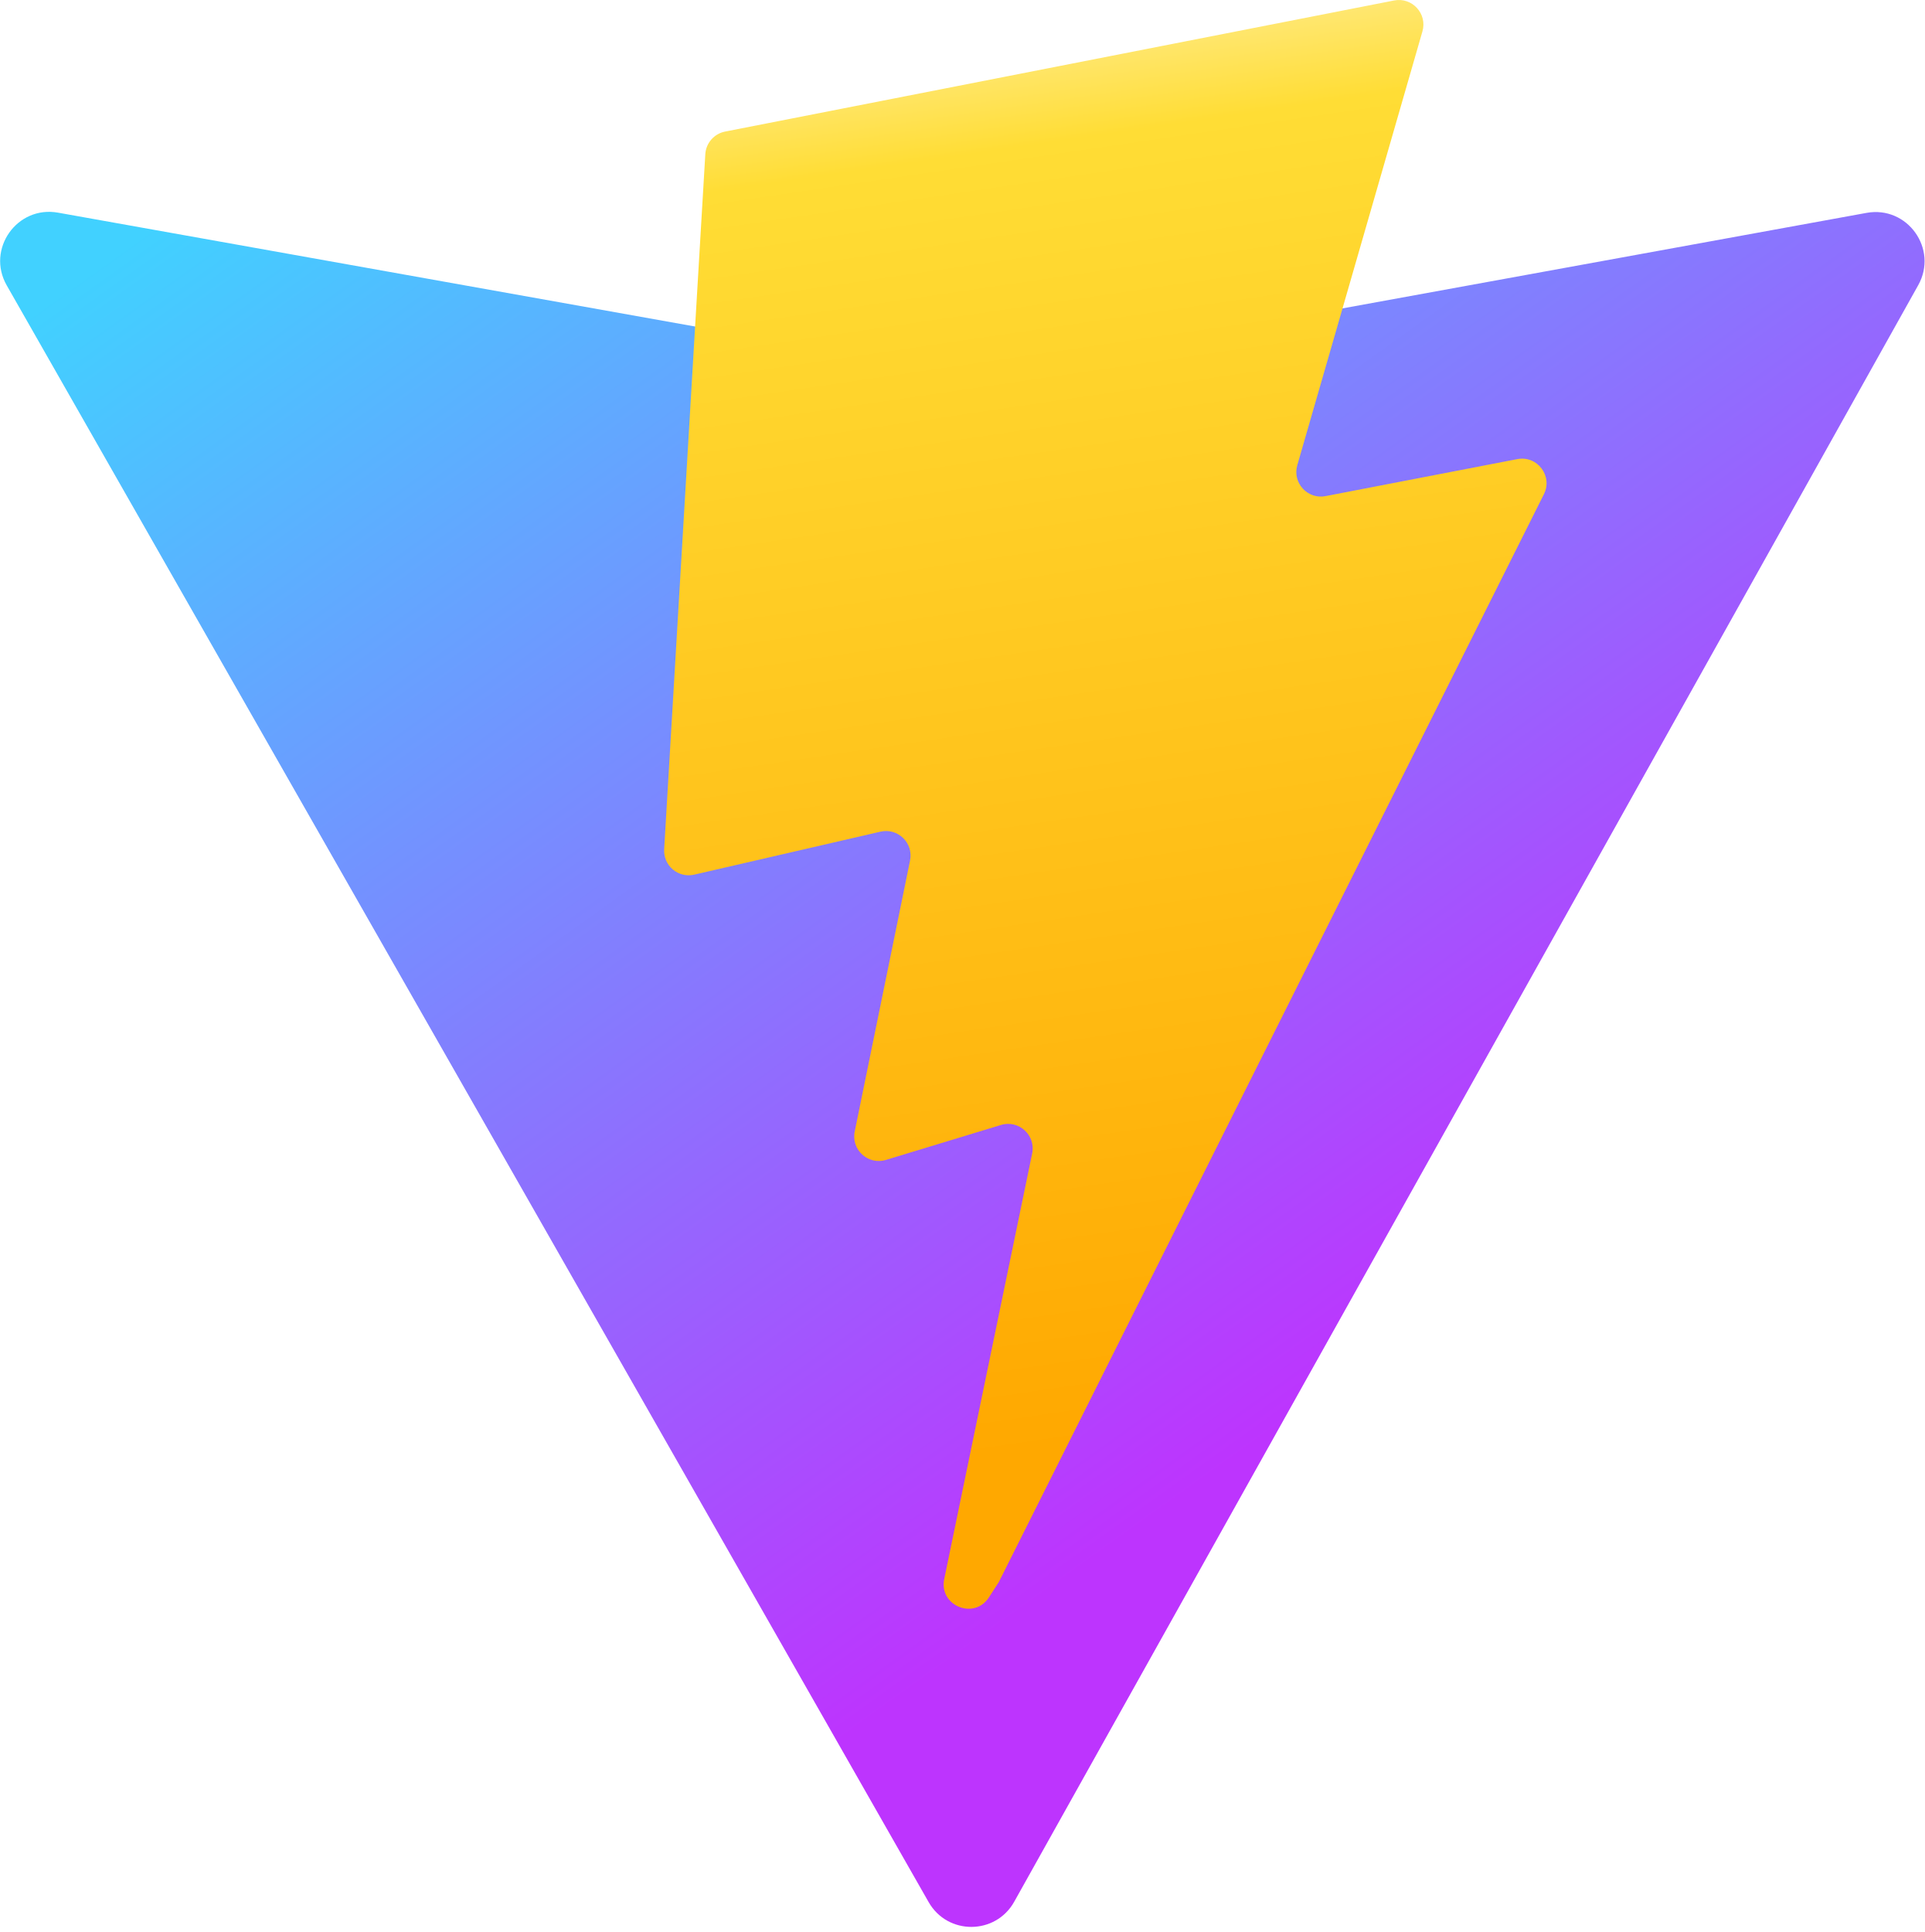
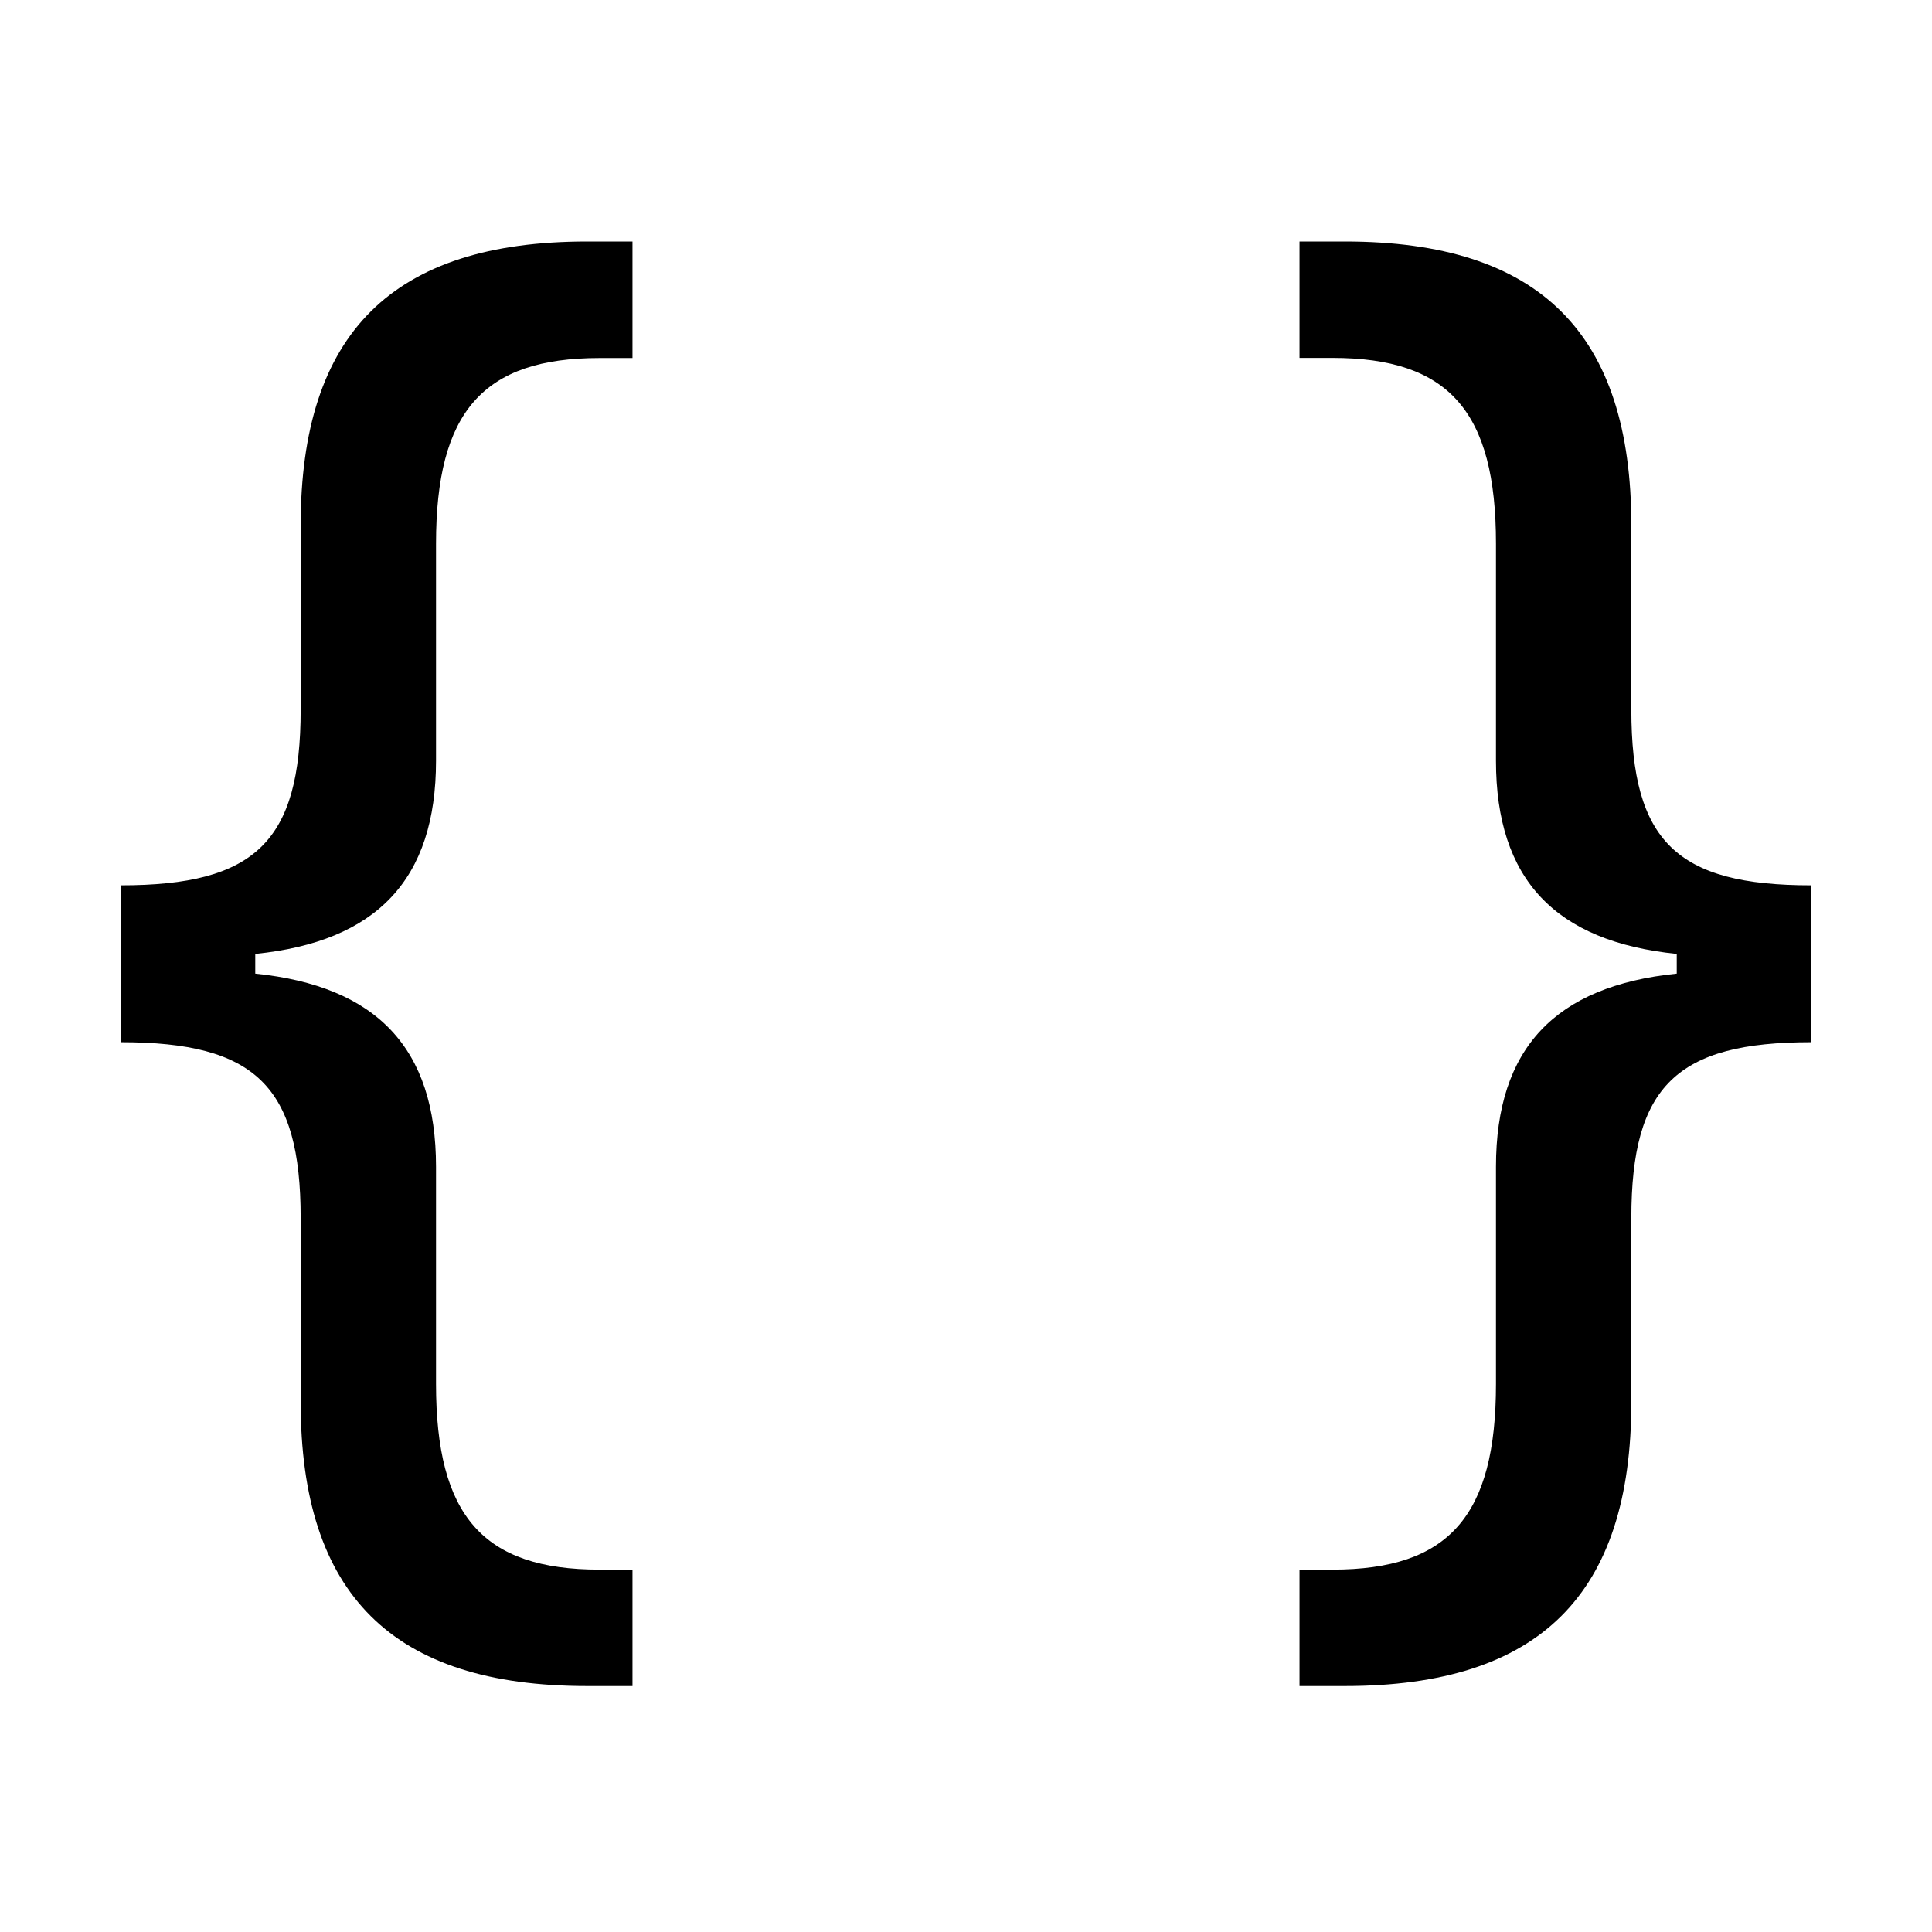
- <svg xmlns="http://www.w3.org/2000/svg" aria-hidden="true" role="img" class="iconify iconify--logos" width="31.88" height="32" preserveAspectRatio="xMidYMid meet" viewBox="0 0 256 257">
-   <defs>
-     <linearGradient id="IconifyId1813088fe1fbc01fb466" x1="-.828%" x2="57.636%" y1="7.652%" y2="78.411%">
-       <stop offset="0%" stop-color="#41D1FF" />
-       <stop offset="100%" stop-color="#BD34FE" />
-     </linearGradient>
-     <linearGradient id="IconifyId1813088fe1fbc01fb467" x1="43.376%" x2="50.316%" y1="2.242%" y2="89.03%">
-       <stop offset="0%" stop-color="#FFEA83" />
-       <stop offset="8.333%" stop-color="#FFDD35" />
-       <stop offset="100%" stop-color="#FFA800" />
-     </linearGradient>
-   </defs>
-   <path fill="url(#IconifyId1813088fe1fbc01fb466)" d="M255.153 37.938L134.897 252.976c-2.483 4.44-8.862 4.466-11.382.048L.875 37.958c-2.746-4.814 1.371-10.646 6.827-9.67l120.385 21.517a6.537 6.537 0 0 0 2.322-.004l117.867-21.483c5.438-.991 9.574 4.796 6.877 9.62Z" />
-   <path fill="url(#IconifyId1813088fe1fbc01fb467)" d="M185.432.063L96.44 17.501a3.268 3.268 0 0 0-2.634 3.014l-5.474 92.456a3.268 3.268 0 0 0 3.997 3.378l24.777-5.718c2.318-.535 4.413 1.507 3.936 3.838l-7.361 36.047c-.495 2.426 1.782 4.5 4.151 3.78l15.304-4.649c2.372-.72 4.652 1.36 4.15 3.788l-11.698 56.621c-.732 3.542 3.979 5.473 5.943 2.437l1.313-2.028l72.516-144.72c1.215-2.423-.88-5.186-3.54-4.672l-25.505 4.922c-2.396.462-4.435-1.77-3.759-4.114l16.646-57.705c.677-2.35-1.37-4.583-3.769-4.113Z" />
+ <svg xmlns="http://www.w3.org/2000/svg" width="16" height="16" fill="currentColor" class="bi bi-braces" viewBox="0 0 16 16">
+   <path d="M2.114 8.063V7.9c1.005-.102 1.497-.615 1.497-1.6V4.503c0-1.094.39-1.538 1.354-1.538h.273V2h-.376C3.25 2 2.49 2.759 2.49 4.352v1.524c0 1.094-.376 1.456-1.49 1.456v1.299c1.114 0 1.49.362 1.49 1.456v1.524c0 1.593.759 2.352 2.372 2.352h.376v-.964h-.273c-.964 0-1.354-.444-1.354-1.538V9.663c0-.984-.492-1.497-1.497-1.6M13.886 7.9v.163c-1.005.103-1.497.616-1.497 1.6v1.798c0 1.094-.39 1.538-1.354 1.538h-.273v.964h.376c1.613 0 2.372-.759 2.372-2.352v-1.524c0-1.094.376-1.456 1.49-1.456V7.332c-1.114 0-1.49-.362-1.49-1.456V4.352C13.51 2.759 12.75 2 11.138 2h-.376v.964h.273c.964 0 1.354.444 1.354 1.538V6.3c0 .984.492 1.497 1.497 1.6" />
</svg>
